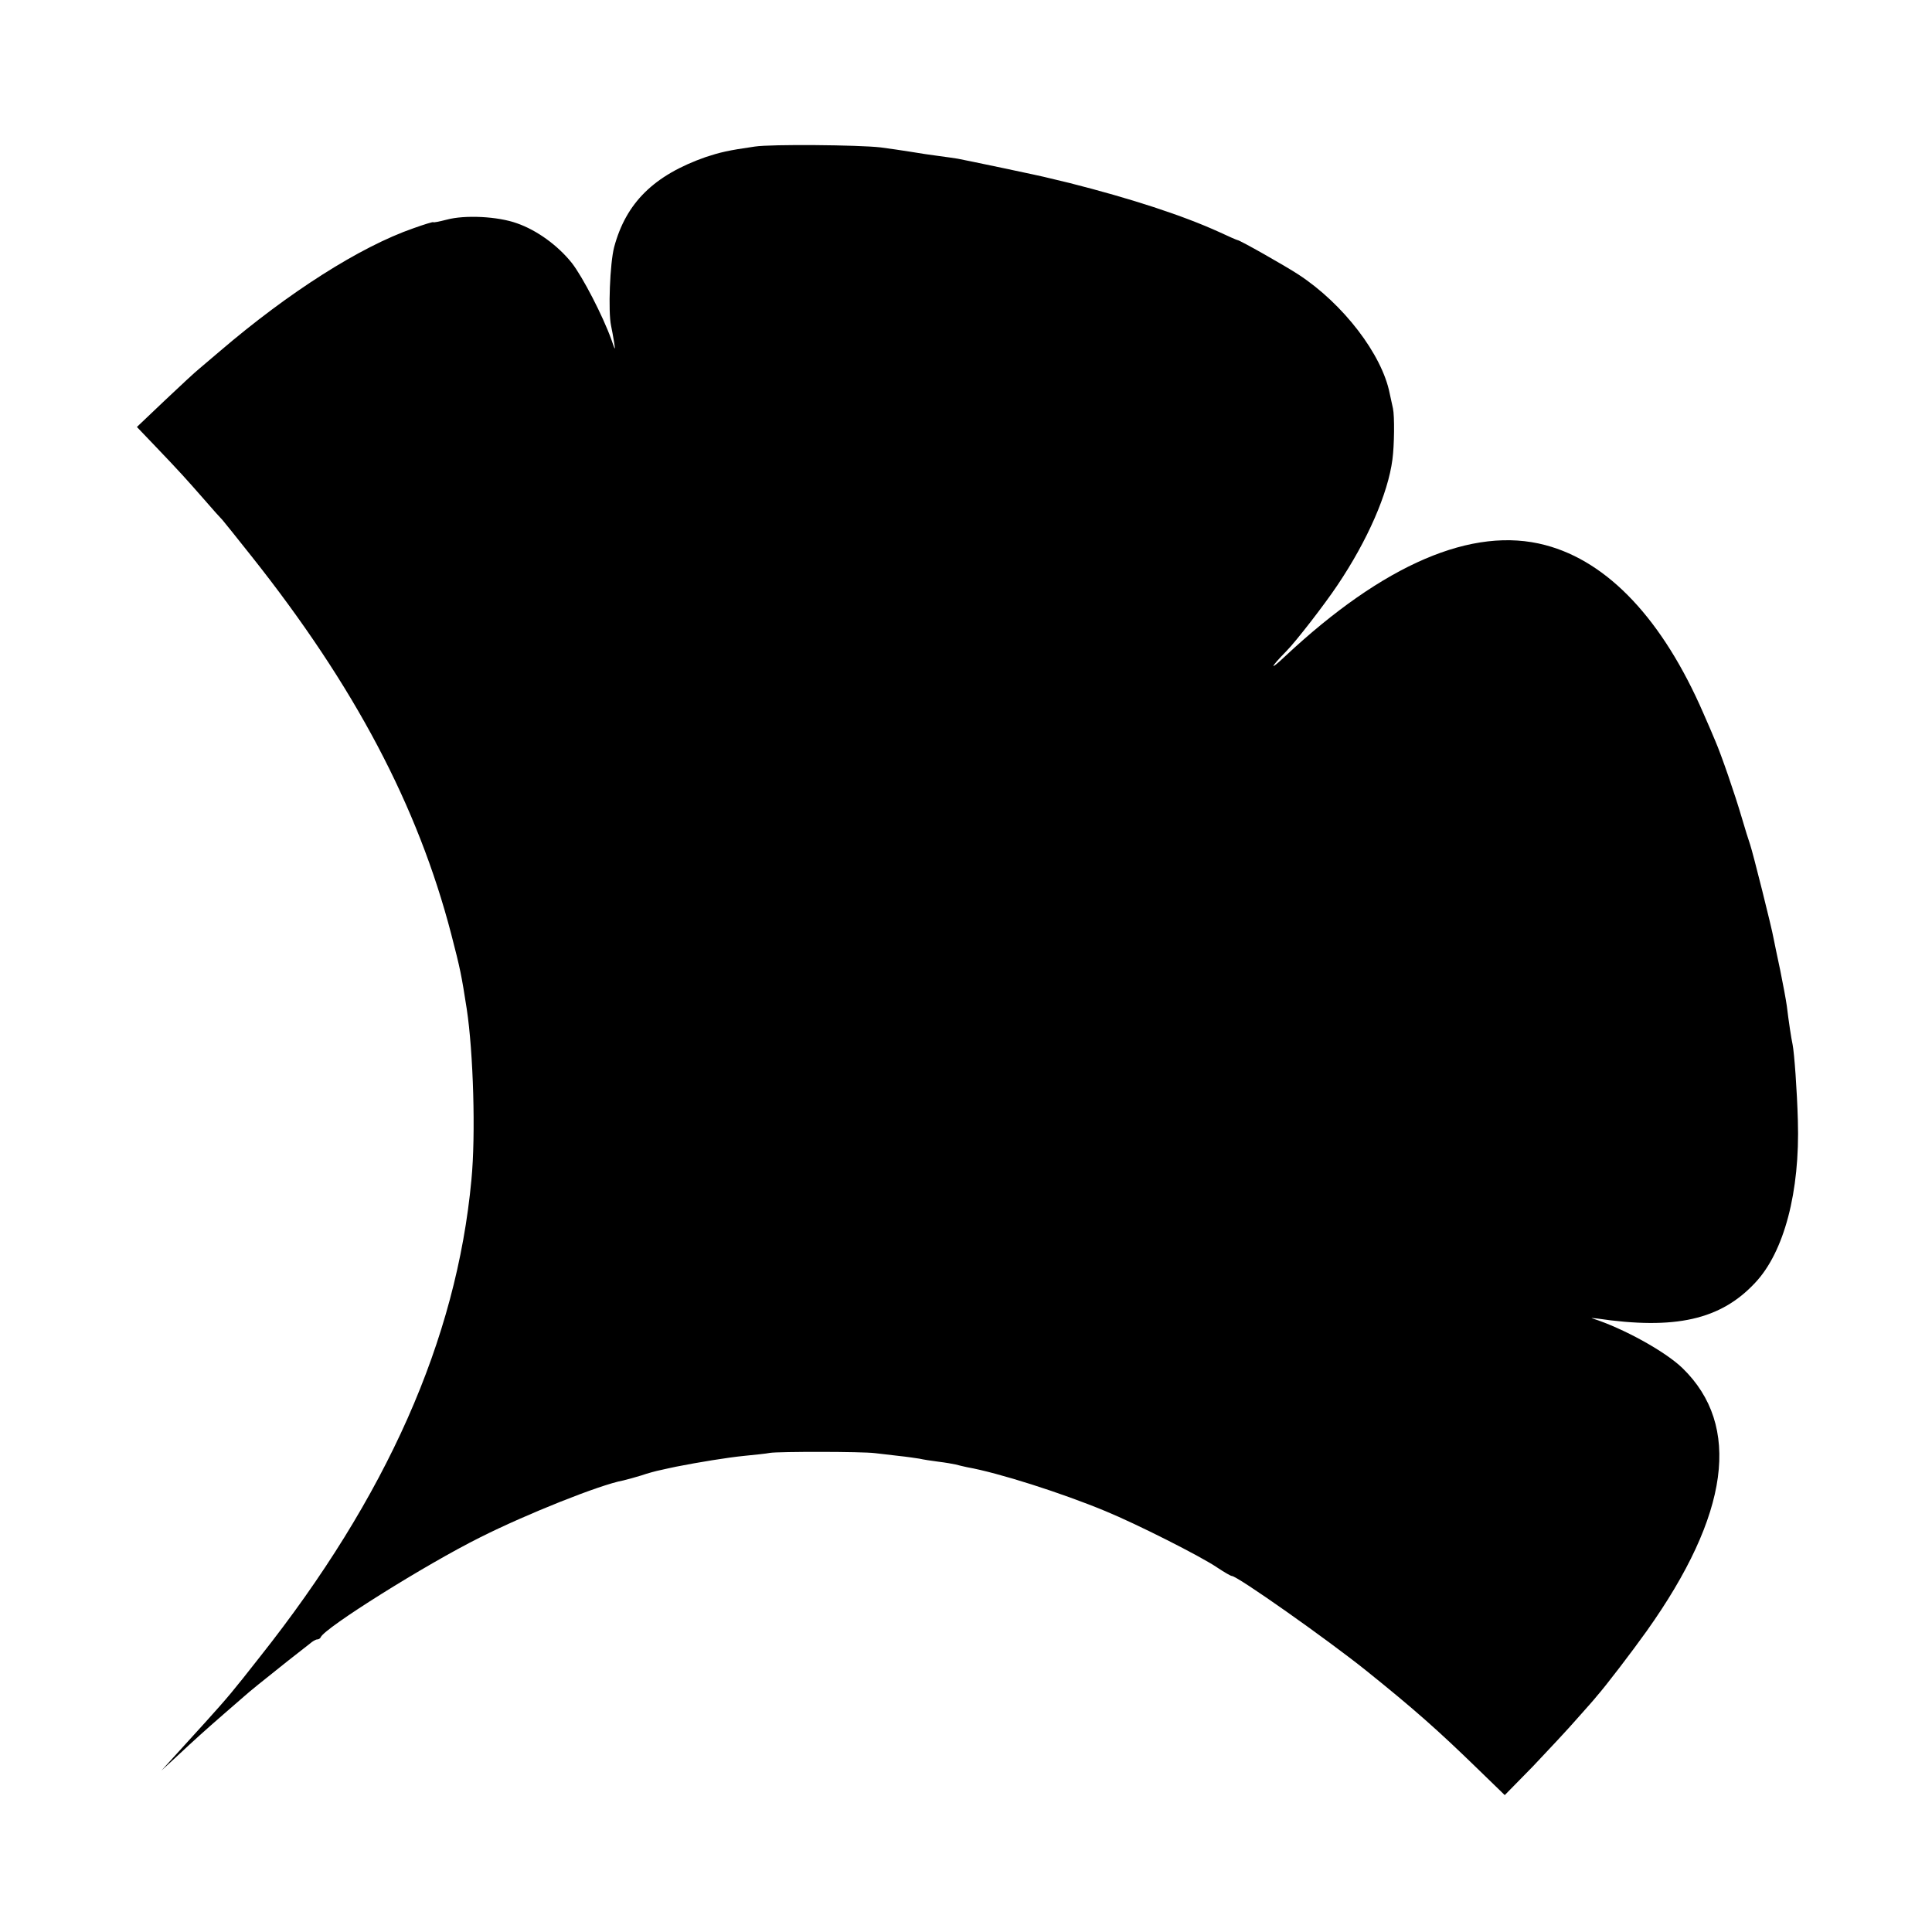
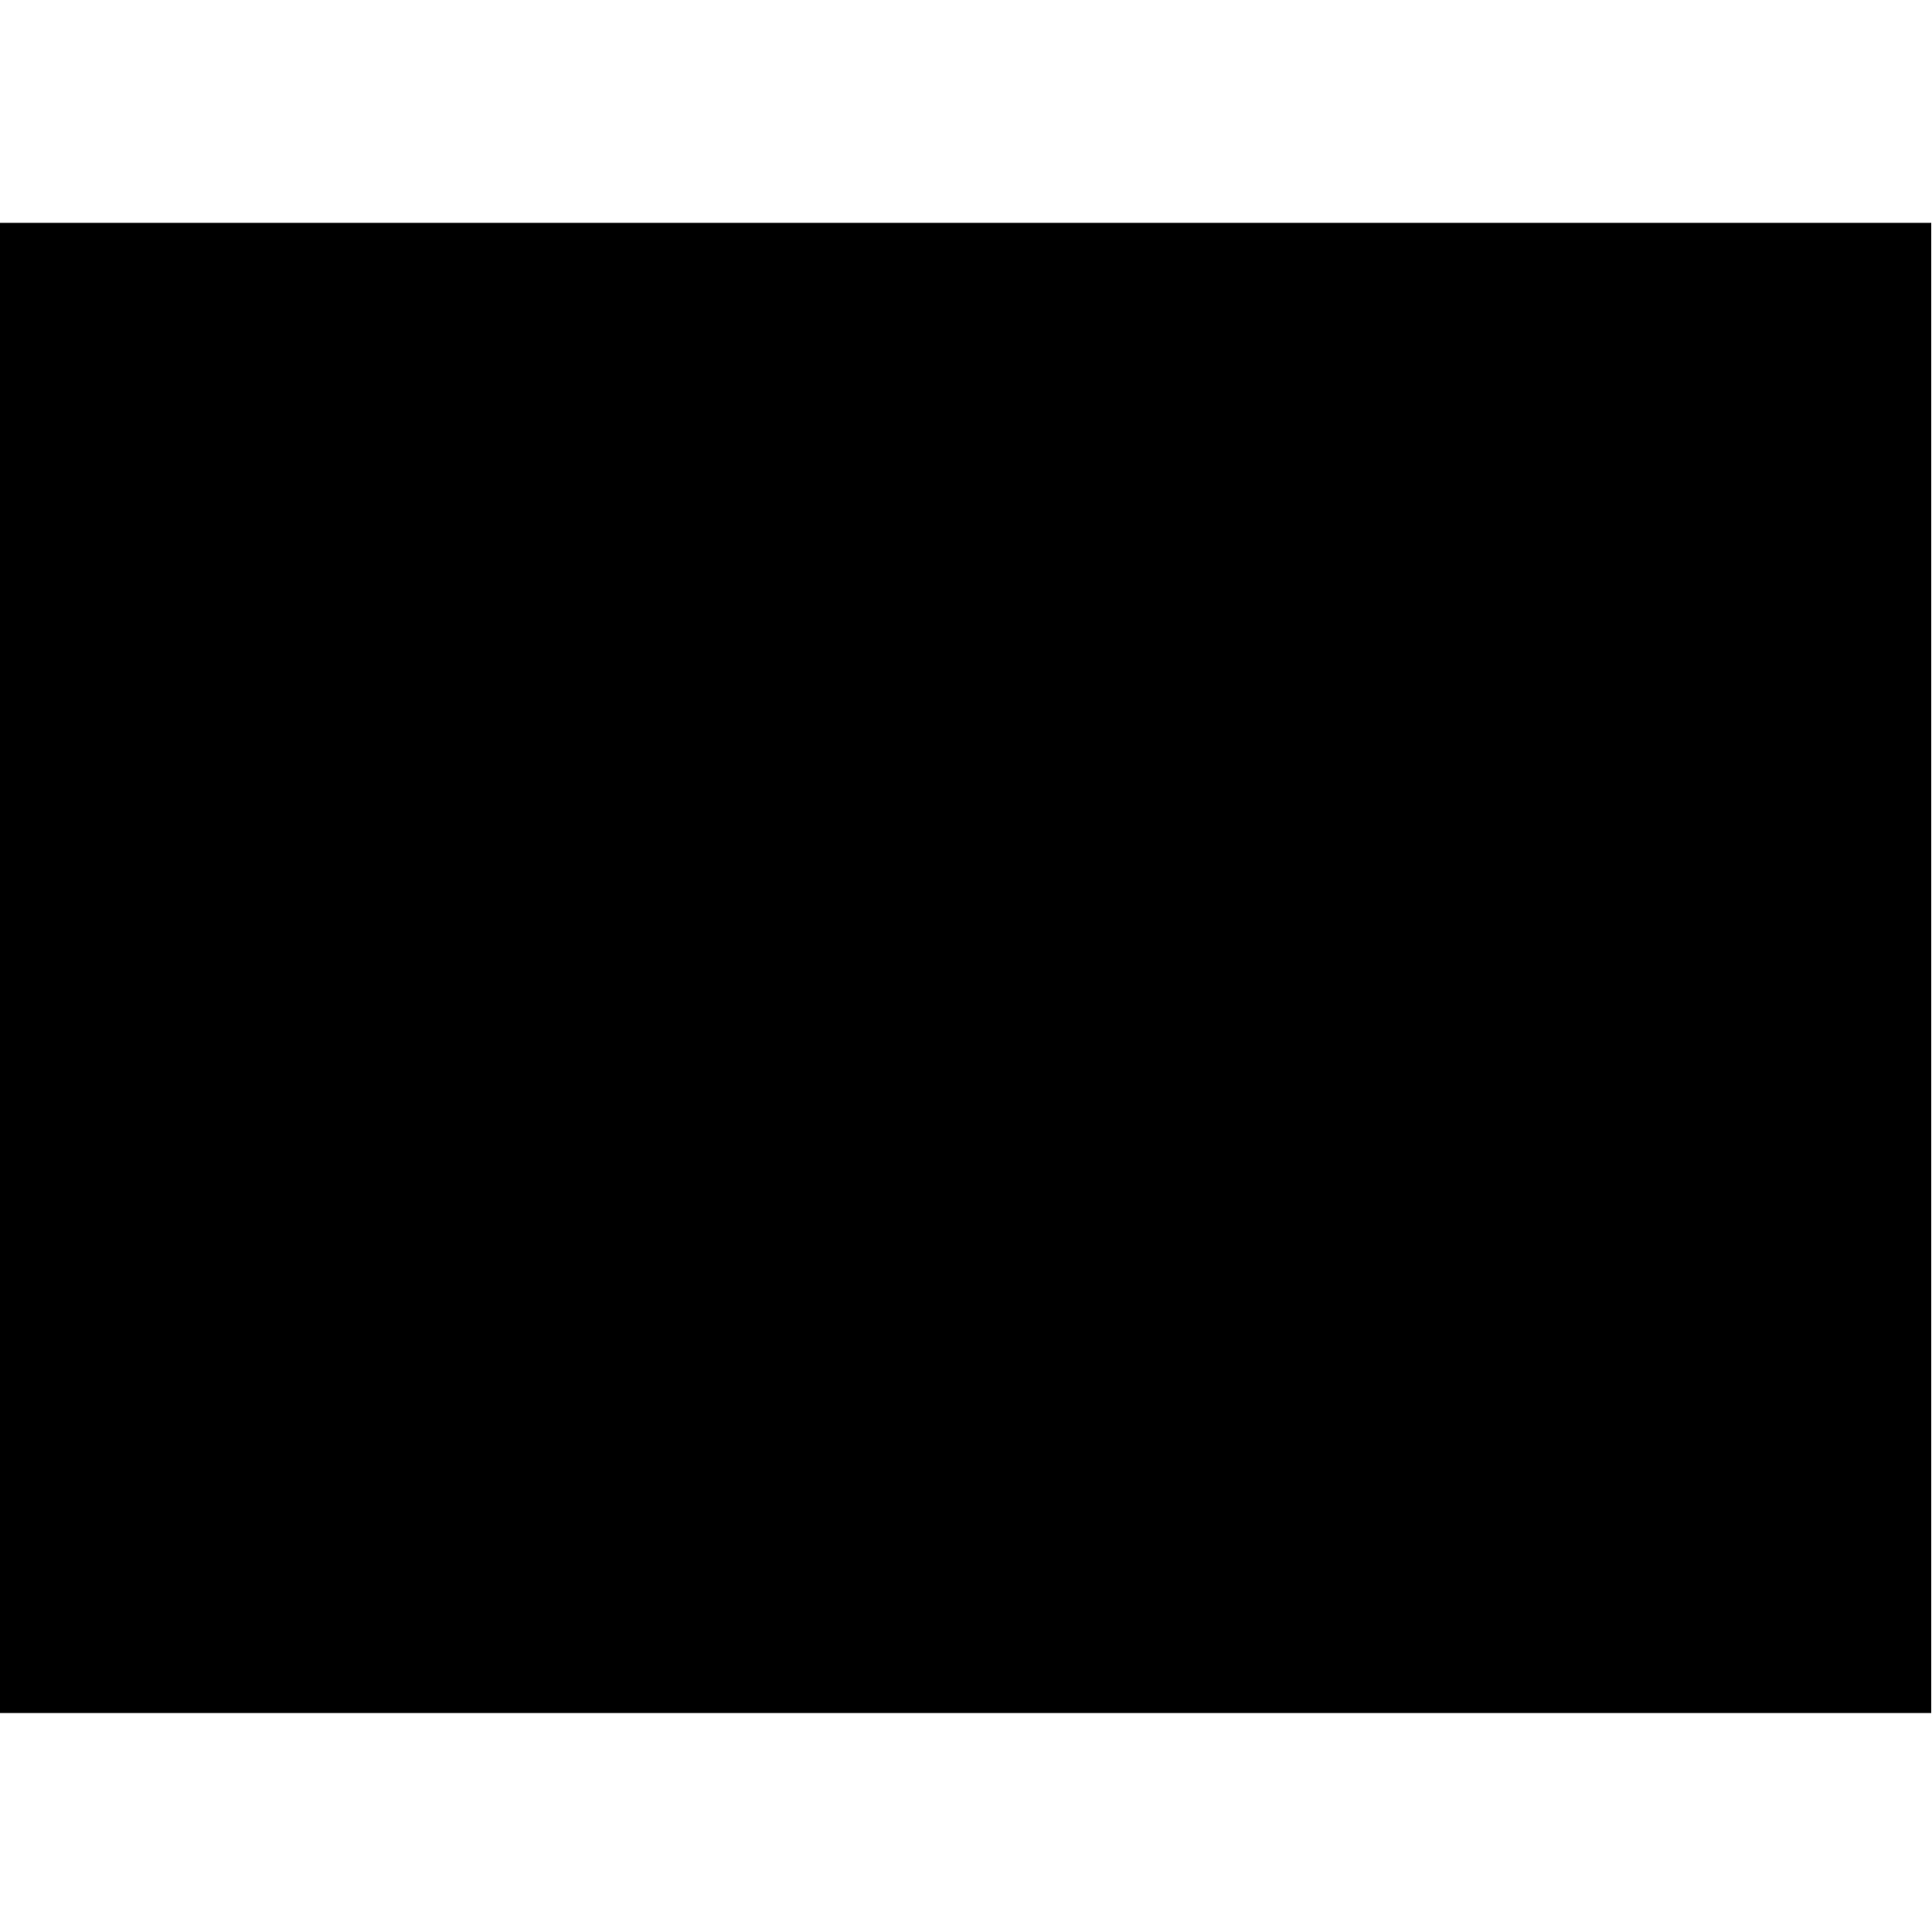
- <svg xmlns="http://www.w3.org/2000/svg" version="1.0" width="700pt" height="700pt" viewBox="0 0 700 700" preserveAspectRatio="xMidYMid meet">
-   <g transform="translate(0,700) scale(0.1,-0.1)" fill="#000000" stroke="none">
-     <path d="M2735 6469 c-98 -14 -126 -21 -178 -38 -188 -66 -289 -166 -332 -327 -15 -58 -22 -232 -11 -284 3 -14 8 -41 11 -60 5 -32 4 -31 -10 10 -31 86 -104 227 -143 277 -51 64 -127 119 -199 144 -69 25 -189 31 -255 13 -27 -7 -48 -11 -48 -9 0 2 -33 -8 -72 -22 -193 -67 -452 -232 -702 -446 -27 -23 -60 -51 -73 -62 -14 -11 -70 -63 -126 -116 l-101 -96 66 -69 c90 -94 114 -121 178 -194 30 -35 60 -68 66 -74 5 -6 53 -65 105 -131 374 -471 603 -905 724 -1370 33 -127 37 -148 56 -270 24 -157 33 -457 17 -620 -54 -579 -307 -1149 -767 -1729 -98 -125 -114 -144 -196 -235 -54 -59 -60 -66 -120 -132 l-40 -44 50 46 c76 71 104 96 175 158 36 31 70 61 76 66 14 13 72 60 154 125 36 28 73 57 83 65 9 8 21 15 26 15 5 0 11 3 13 8 14 34 381 264 578 362 167 84 435 191 518 206 13 3 42 11 65 18 23 8 56 17 72 20 17 4 41 9 55 12 81 16 185 33 245 39 39 4 81 8 95 11 32 5 334 5 380 -1 19 -2 58 -7 86 -10 29 -3 62 -8 75 -10 13 -3 44 -8 69 -11 25 -3 53 -8 62 -10 10 -3 29 -7 42 -10 113 -20 342 -93 501 -159 112 -46 346 -164 406 -205 24 -16 48 -30 52 -30 20 0 346 -230 487 -343 173 -139 259 -215 403 -355 l99 -96 102 104 c55 58 128 136 161 174 33 37 65 73 70 80 32 36 129 163 181 236 301 423 344 745 130 953 -63 61 -216 145 -326 180 -8 2 -1 2 15 0 284 -42 449 -5 574 129 105 111 163 330 155 588 -3 110 -13 245 -19 275 -5 23 -14 82 -21 140 -3 22 -14 81 -24 130 -11 50 -21 101 -24 115 -6 36 -75 311 -85 340 -5 14 -19 59 -31 100 -24 82 -74 227 -95 275 -7 17 -26 62 -43 100 -147 339 -345 550 -573 610 -263 70 -586 -69 -944 -404 -57 -54 -54 -41 5 19 35 35 140 171 186 240 109 162 183 332 199 455 7 51 8 158 2 185 -2 8 -7 33 -12 55 -28 141 -168 324 -330 430 -47 31 -213 125 -221 125 -2 0 -32 13 -66 29 -134 61 -322 122 -543 178 -33 8 -67 16 -75 18 -25 7 -303 65 -330 70 -14 2 -45 7 -70 10 -25 3 -70 10 -100 15 -30 5 -80 12 -110 16 -79 9 -396 12 -455 3z" />
+ <svg xmlns="http://www.w3.org/2000/svg" version="1.0" width="416pt" height="416pt" viewBox="0 0 416 416" preserveAspectRatio="xMidYMid meet">
+   <g transform="translate(0,416) scale(0.1,-0.1)" fill="#000000" stroke="none">
+     <path d="M0 2075 l0 -1605 2080 0 2080 0 0 1605 0 1605 -2080 0 -2080 0 0 -1605z" />
  </g>
</svg>
